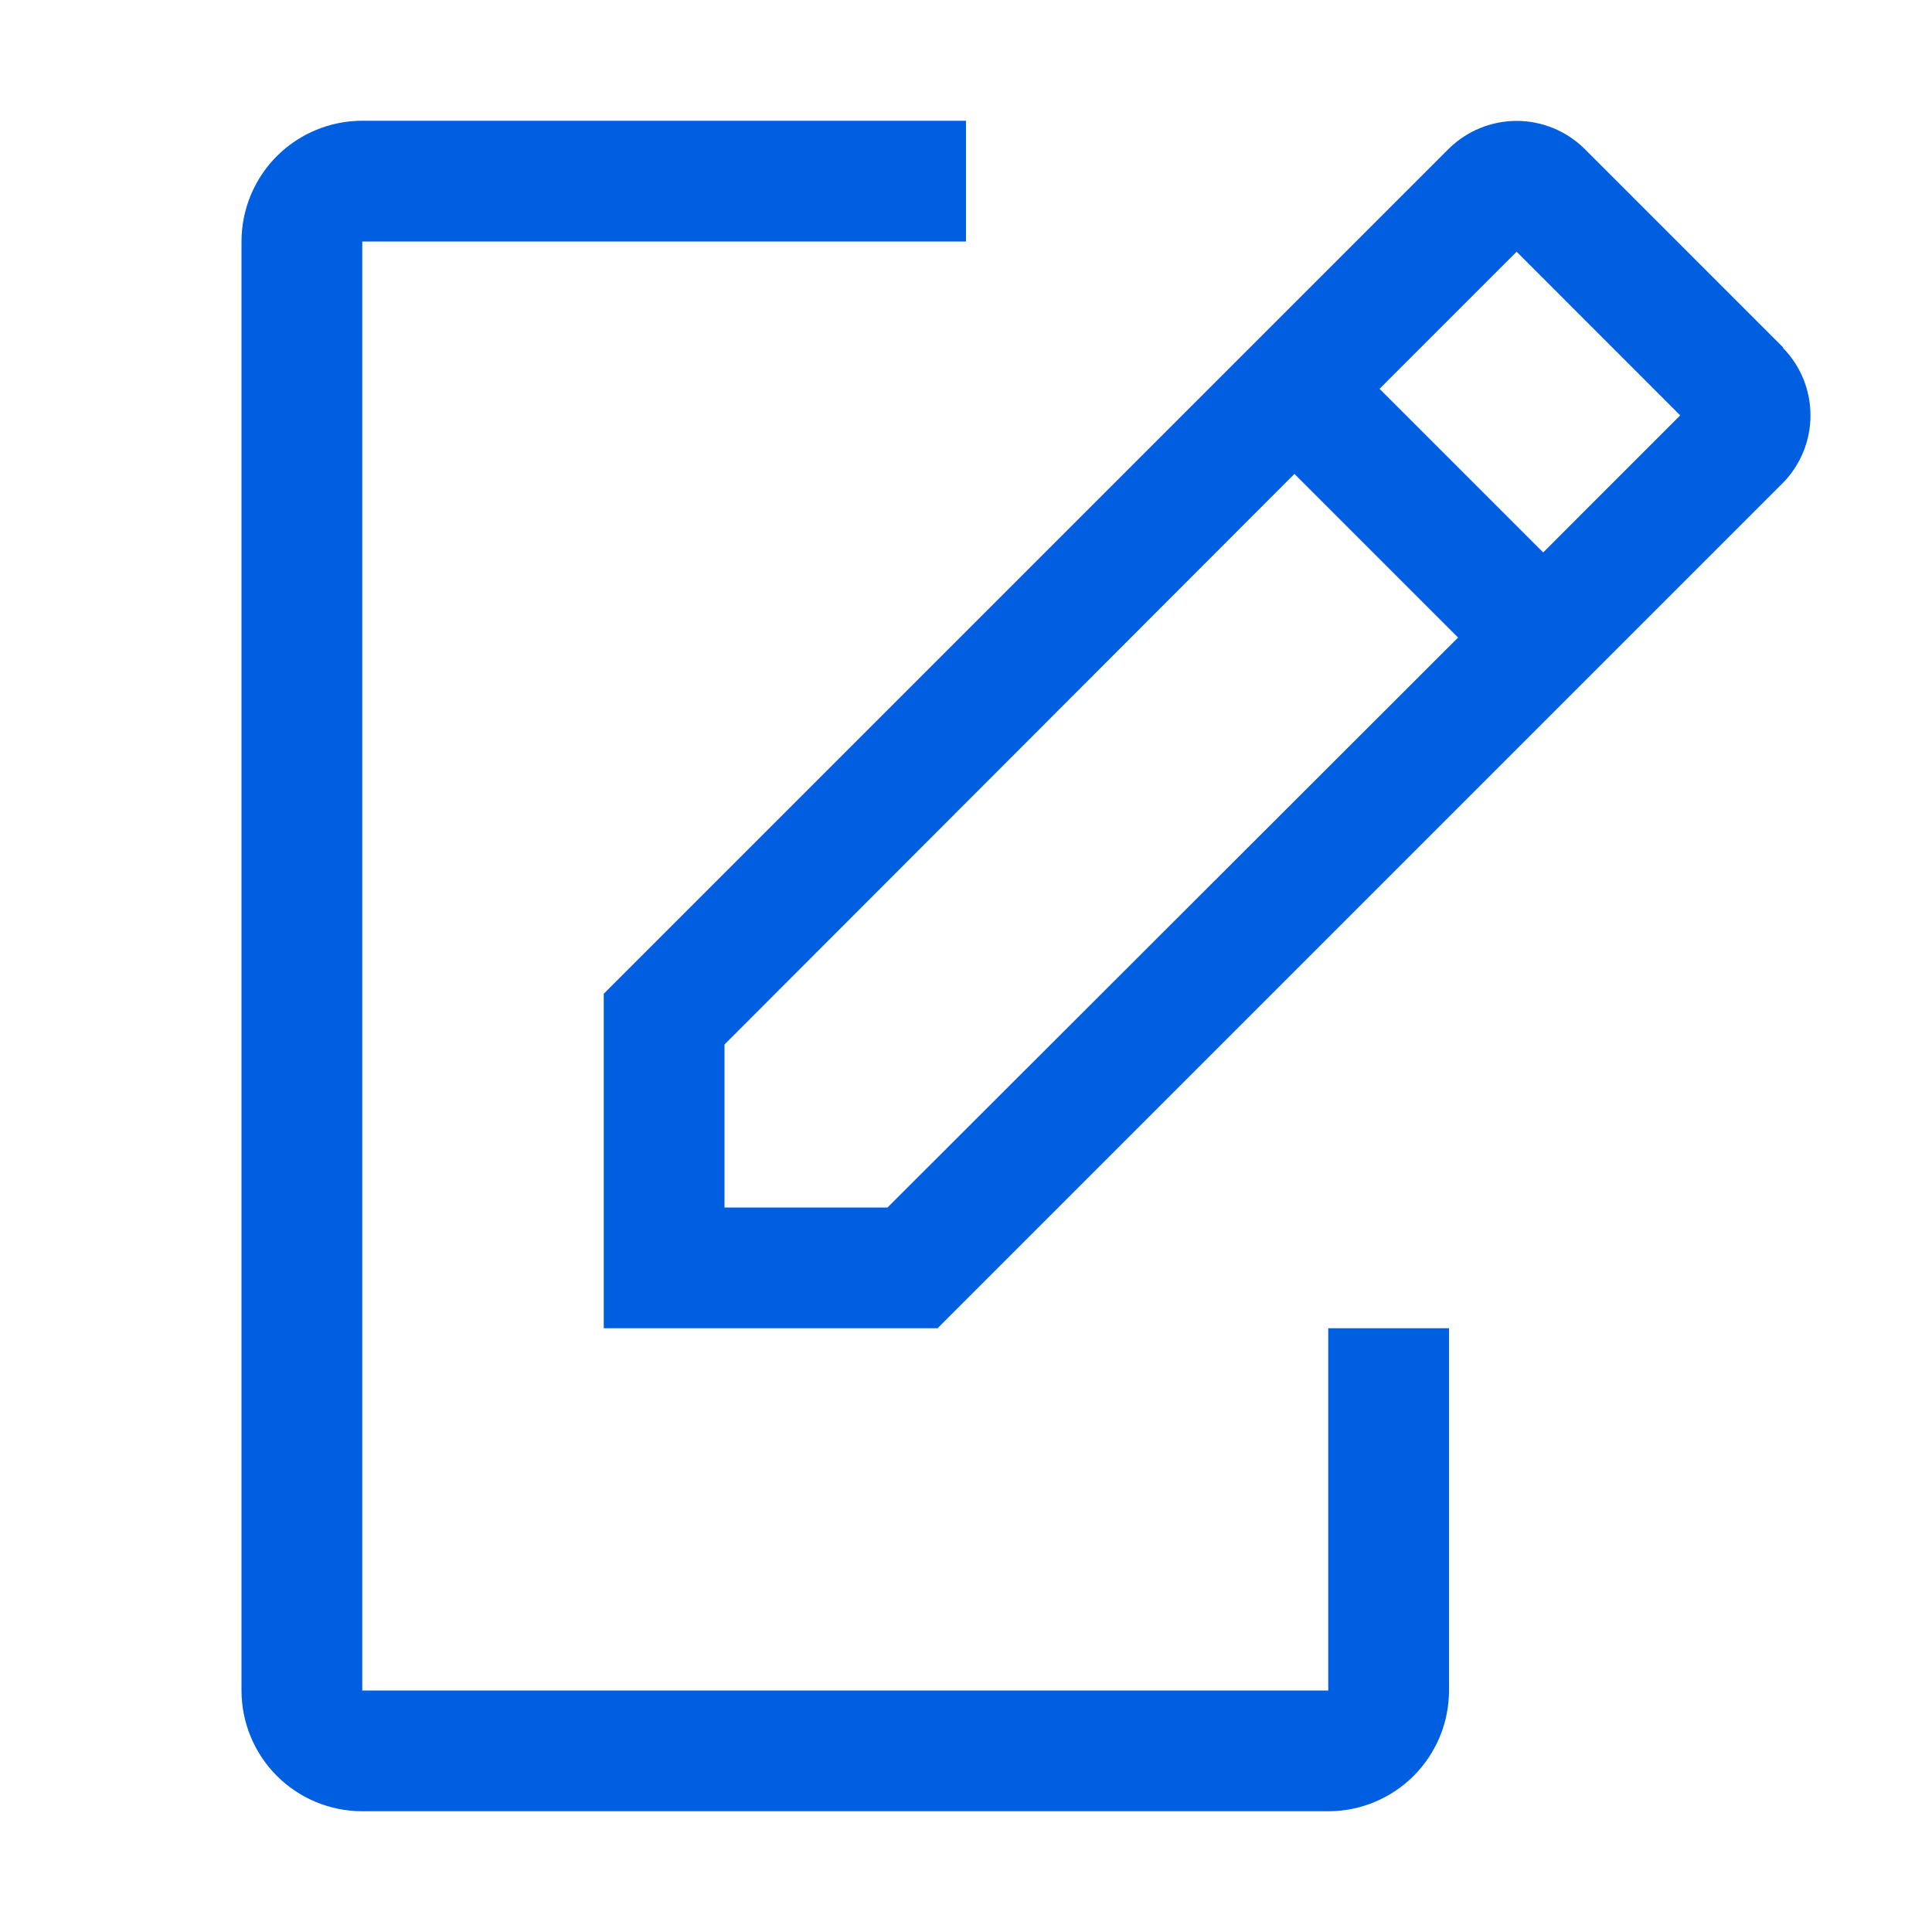
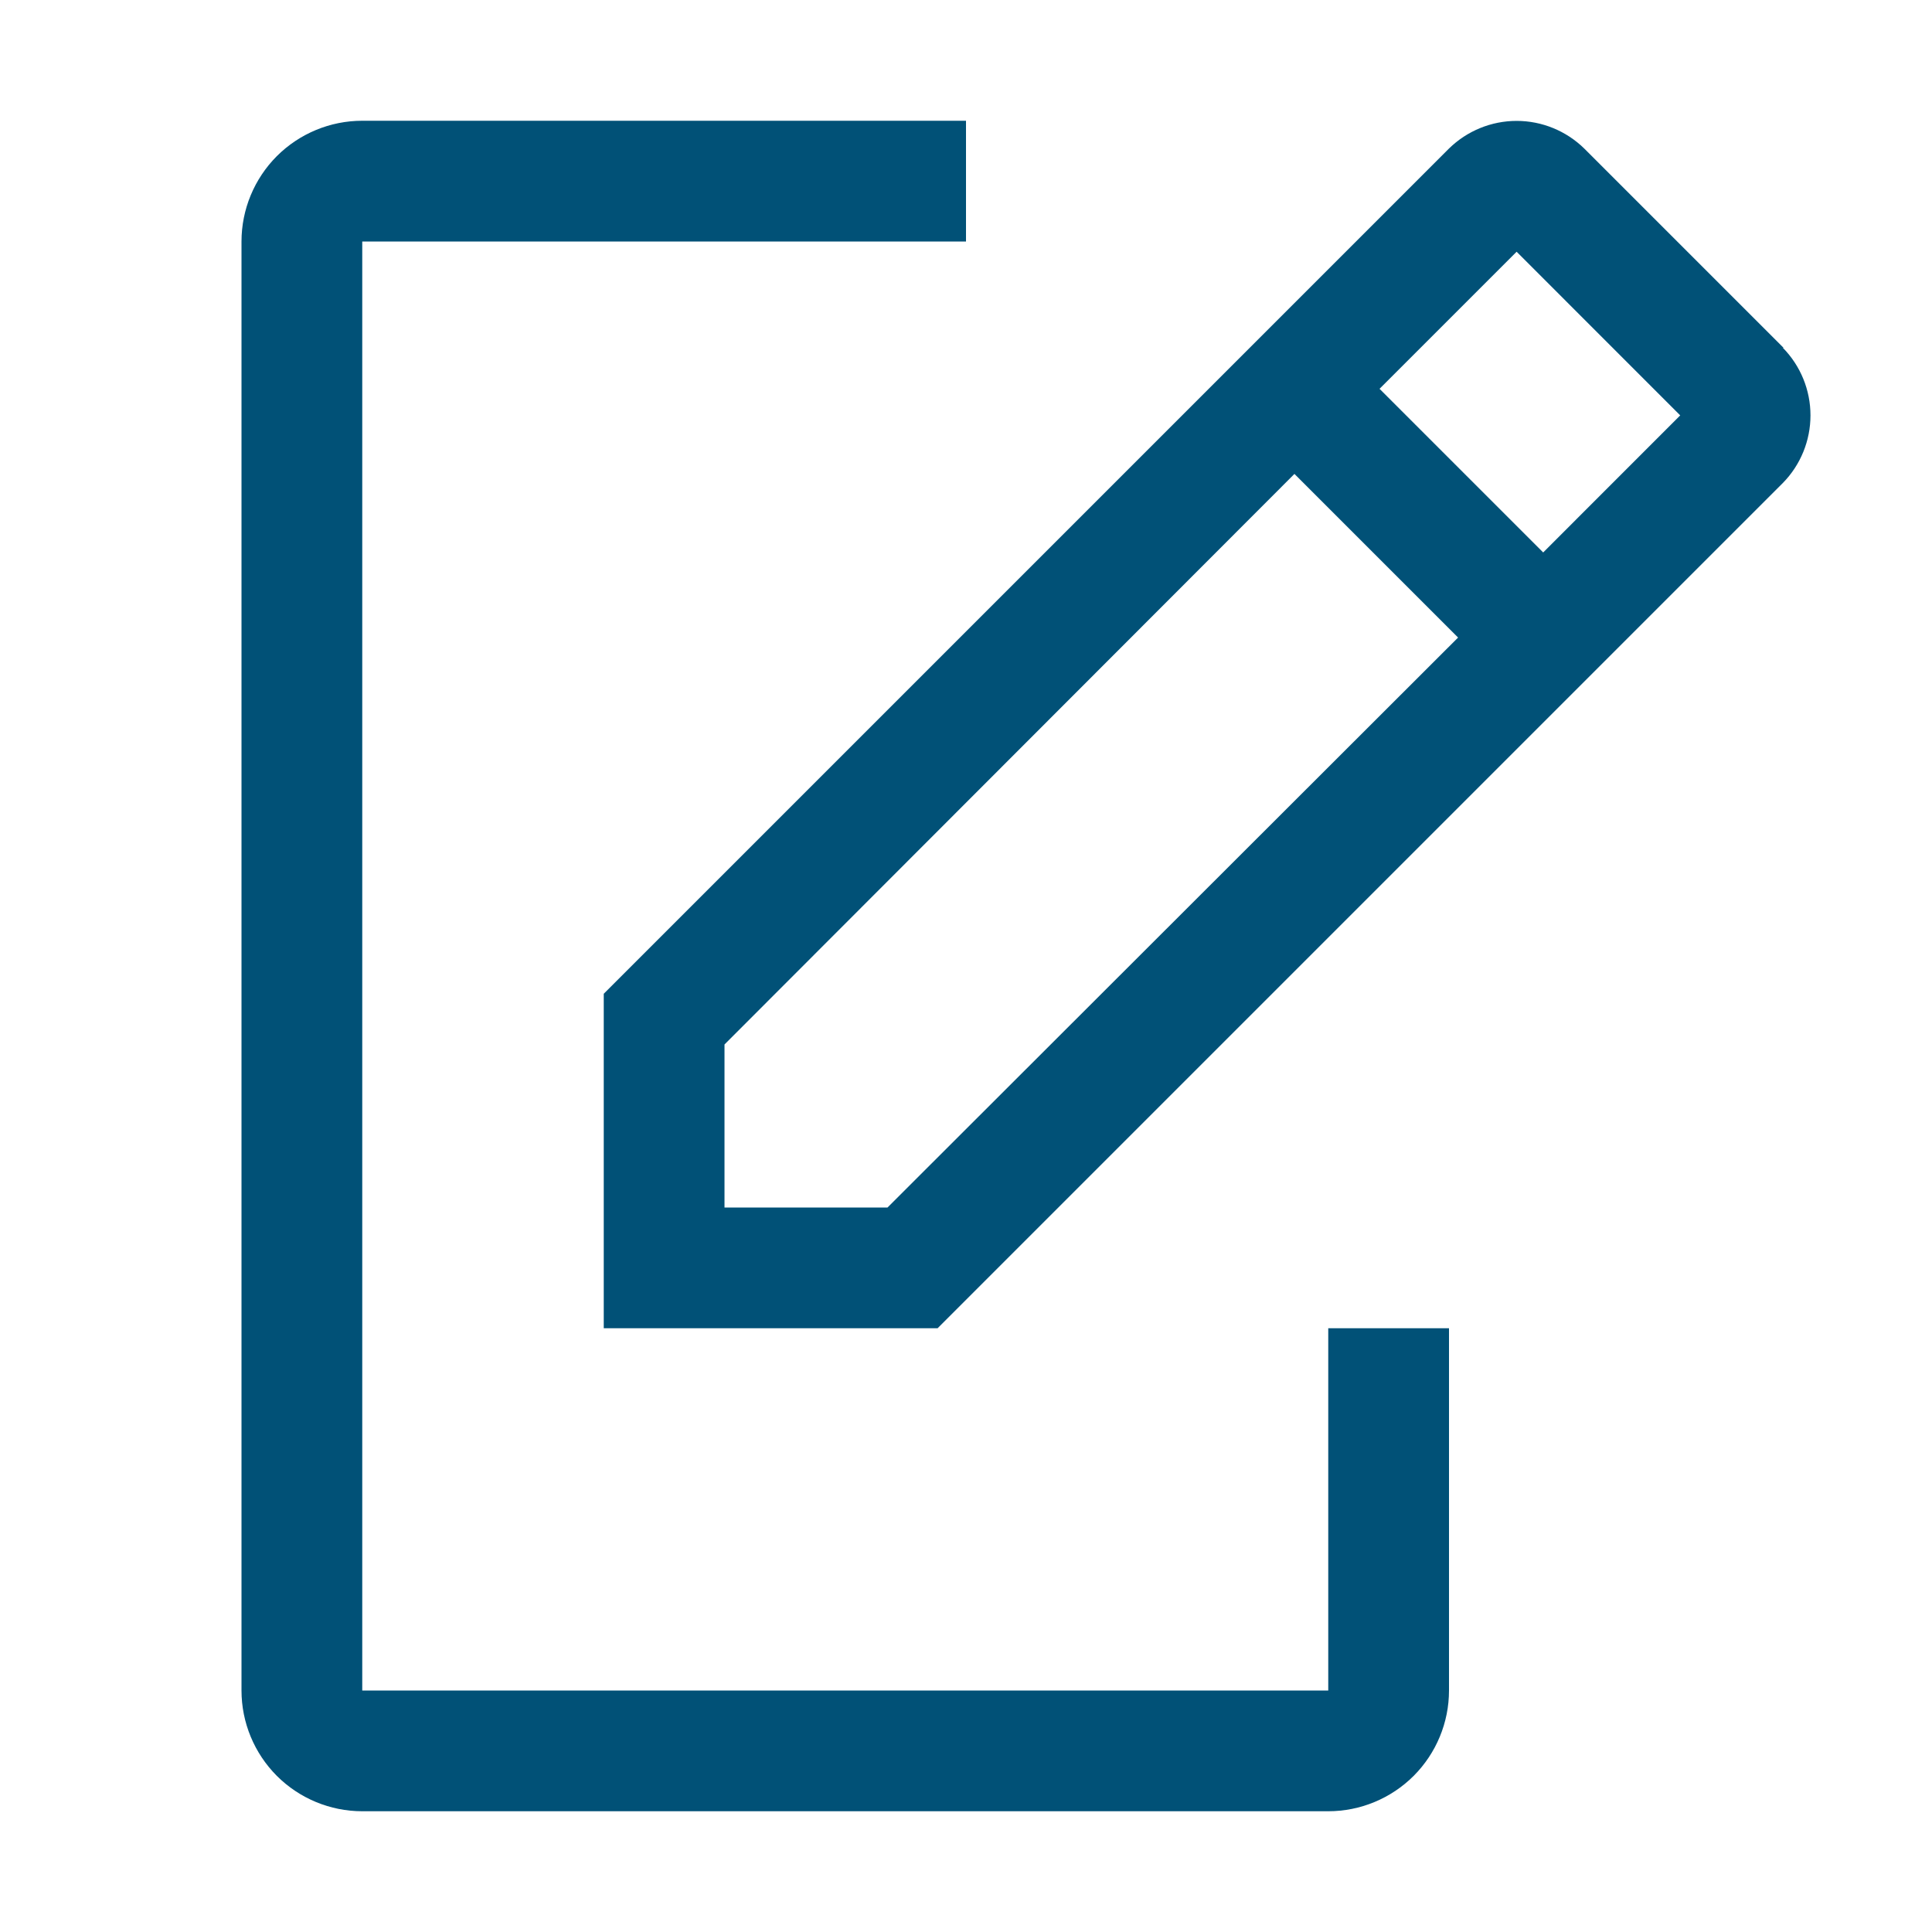
<svg xmlns="http://www.w3.org/2000/svg" width="40" height="40" viewBox="0 0 40 40" fill="none">
-   <path d="M20 2.5V5H7.5V35H27.5V27.5H30V35C30 35.663 29.736 36.299 29.268 36.768C28.799 37.236 28.163 37.5 27.5 37.5H7.5C6.837 37.5 6.201 37.236 5.732 36.768C5.264 36.299 5 35.663 5 35V5C5 4.337 5.264 3.701 5.732 3.232C6.201 2.764 6.837 2.5 7.5 2.5H20ZM31.4 2.503C31.924 2.503 32.426 2.709 32.8 3.075L36.925 7.2H36.912C37.279 7.574 37.484 8.076 37.484 8.6C37.484 9.123 37.279 9.626 36.912 10L19.412 27.5H12.5V20.575L30 3.075C30.374 2.709 30.877 2.503 31.4 2.503ZM15 21.625V25H18.375L30.188 13.2L26.8 9.812L15 21.625ZM28.562 8.05L31.95 11.438L34.787 8.6L31.4 5.212L28.562 8.05Z" fill="#005EE0" />
+   <path d="M20 2.5V5H7.5V35H27.5V27.5H30V35C30 35.663 29.736 36.299 29.268 36.768C28.799 37.236 28.163 37.5 27.5 37.5H7.5C6.837 37.5 6.201 37.236 5.732 36.768C5.264 36.299 5 35.663 5 35V5C5 4.337 5.264 3.701 5.732 3.232C6.201 2.764 6.837 2.5 7.5 2.5H20ZM31.4 2.503C31.924 2.503 32.426 2.709 32.8 3.075L36.925 7.2H36.912C37.279 7.574 37.484 8.076 37.484 8.6C37.484 9.123 37.279 9.626 36.912 10L19.412 27.5H12.5V20.575L30 3.075C30.374 2.709 30.877 2.503 31.4 2.503ZM15 21.625V25H18.375L30.188 13.2L26.8 9.812L15 21.625ZM28.562 8.05L31.95 11.438L34.787 8.6L31.4 5.212L28.562 8.05Z" fill="#015177" />
</svg>
